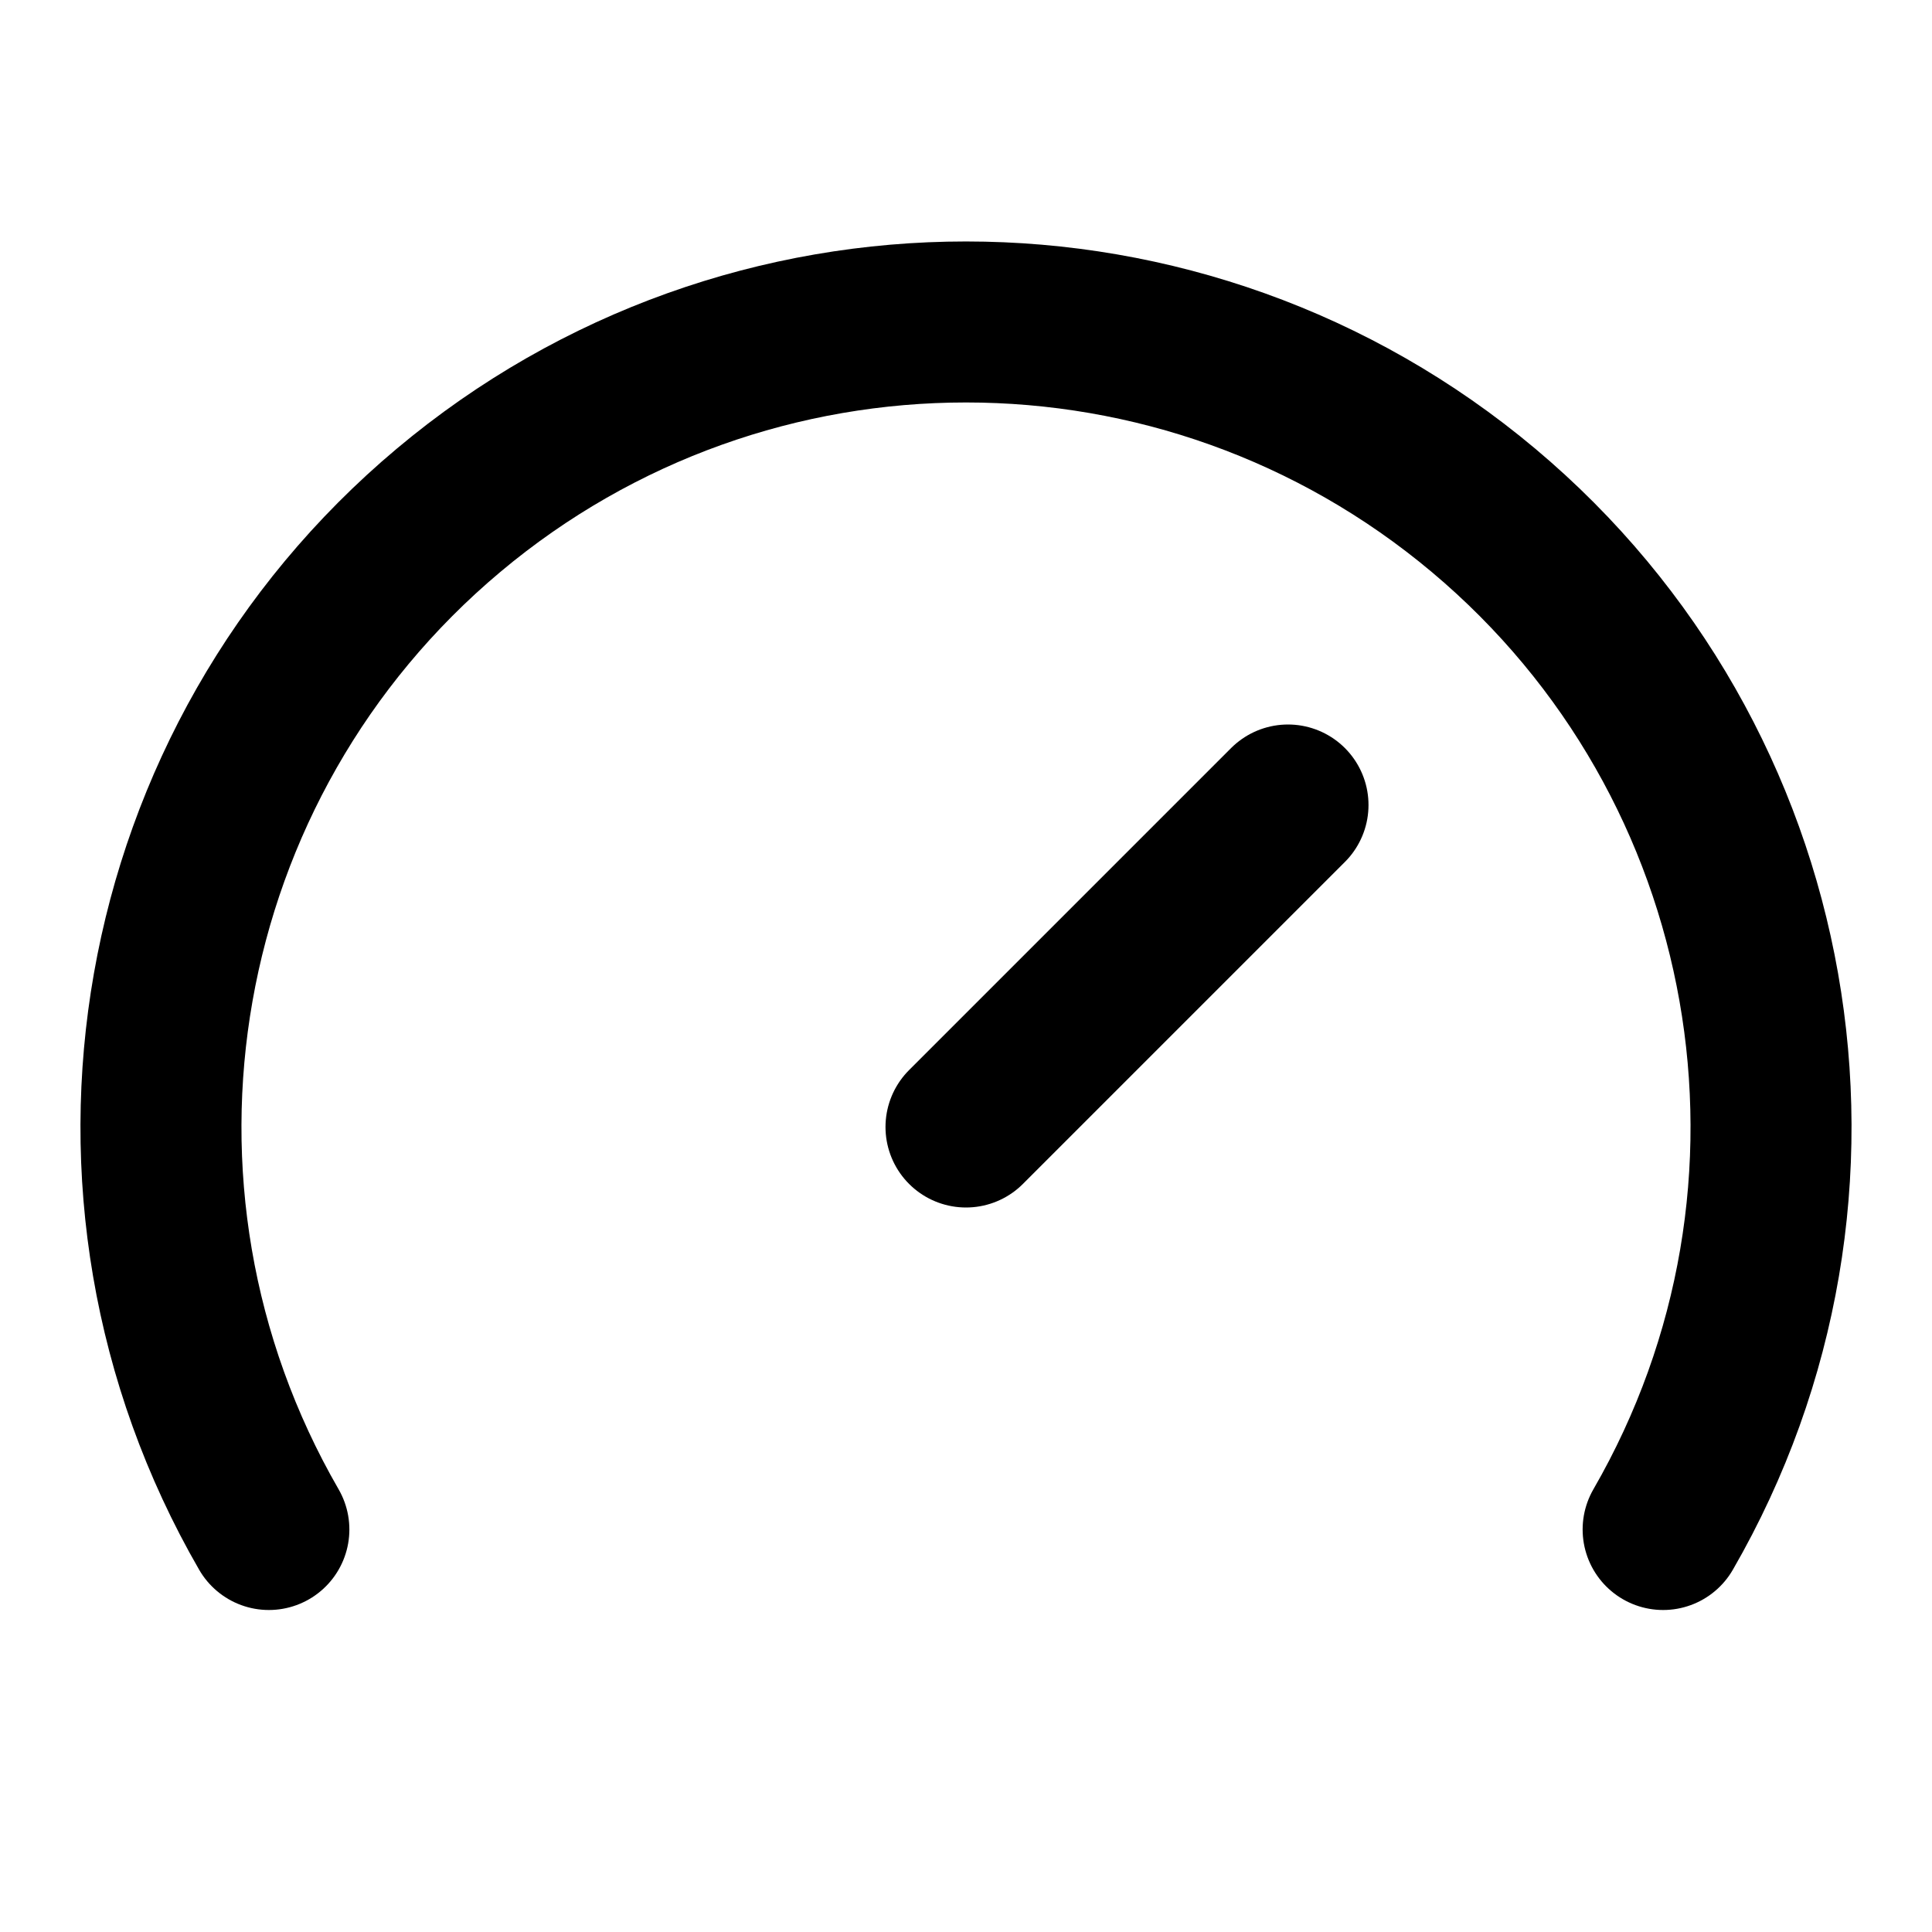
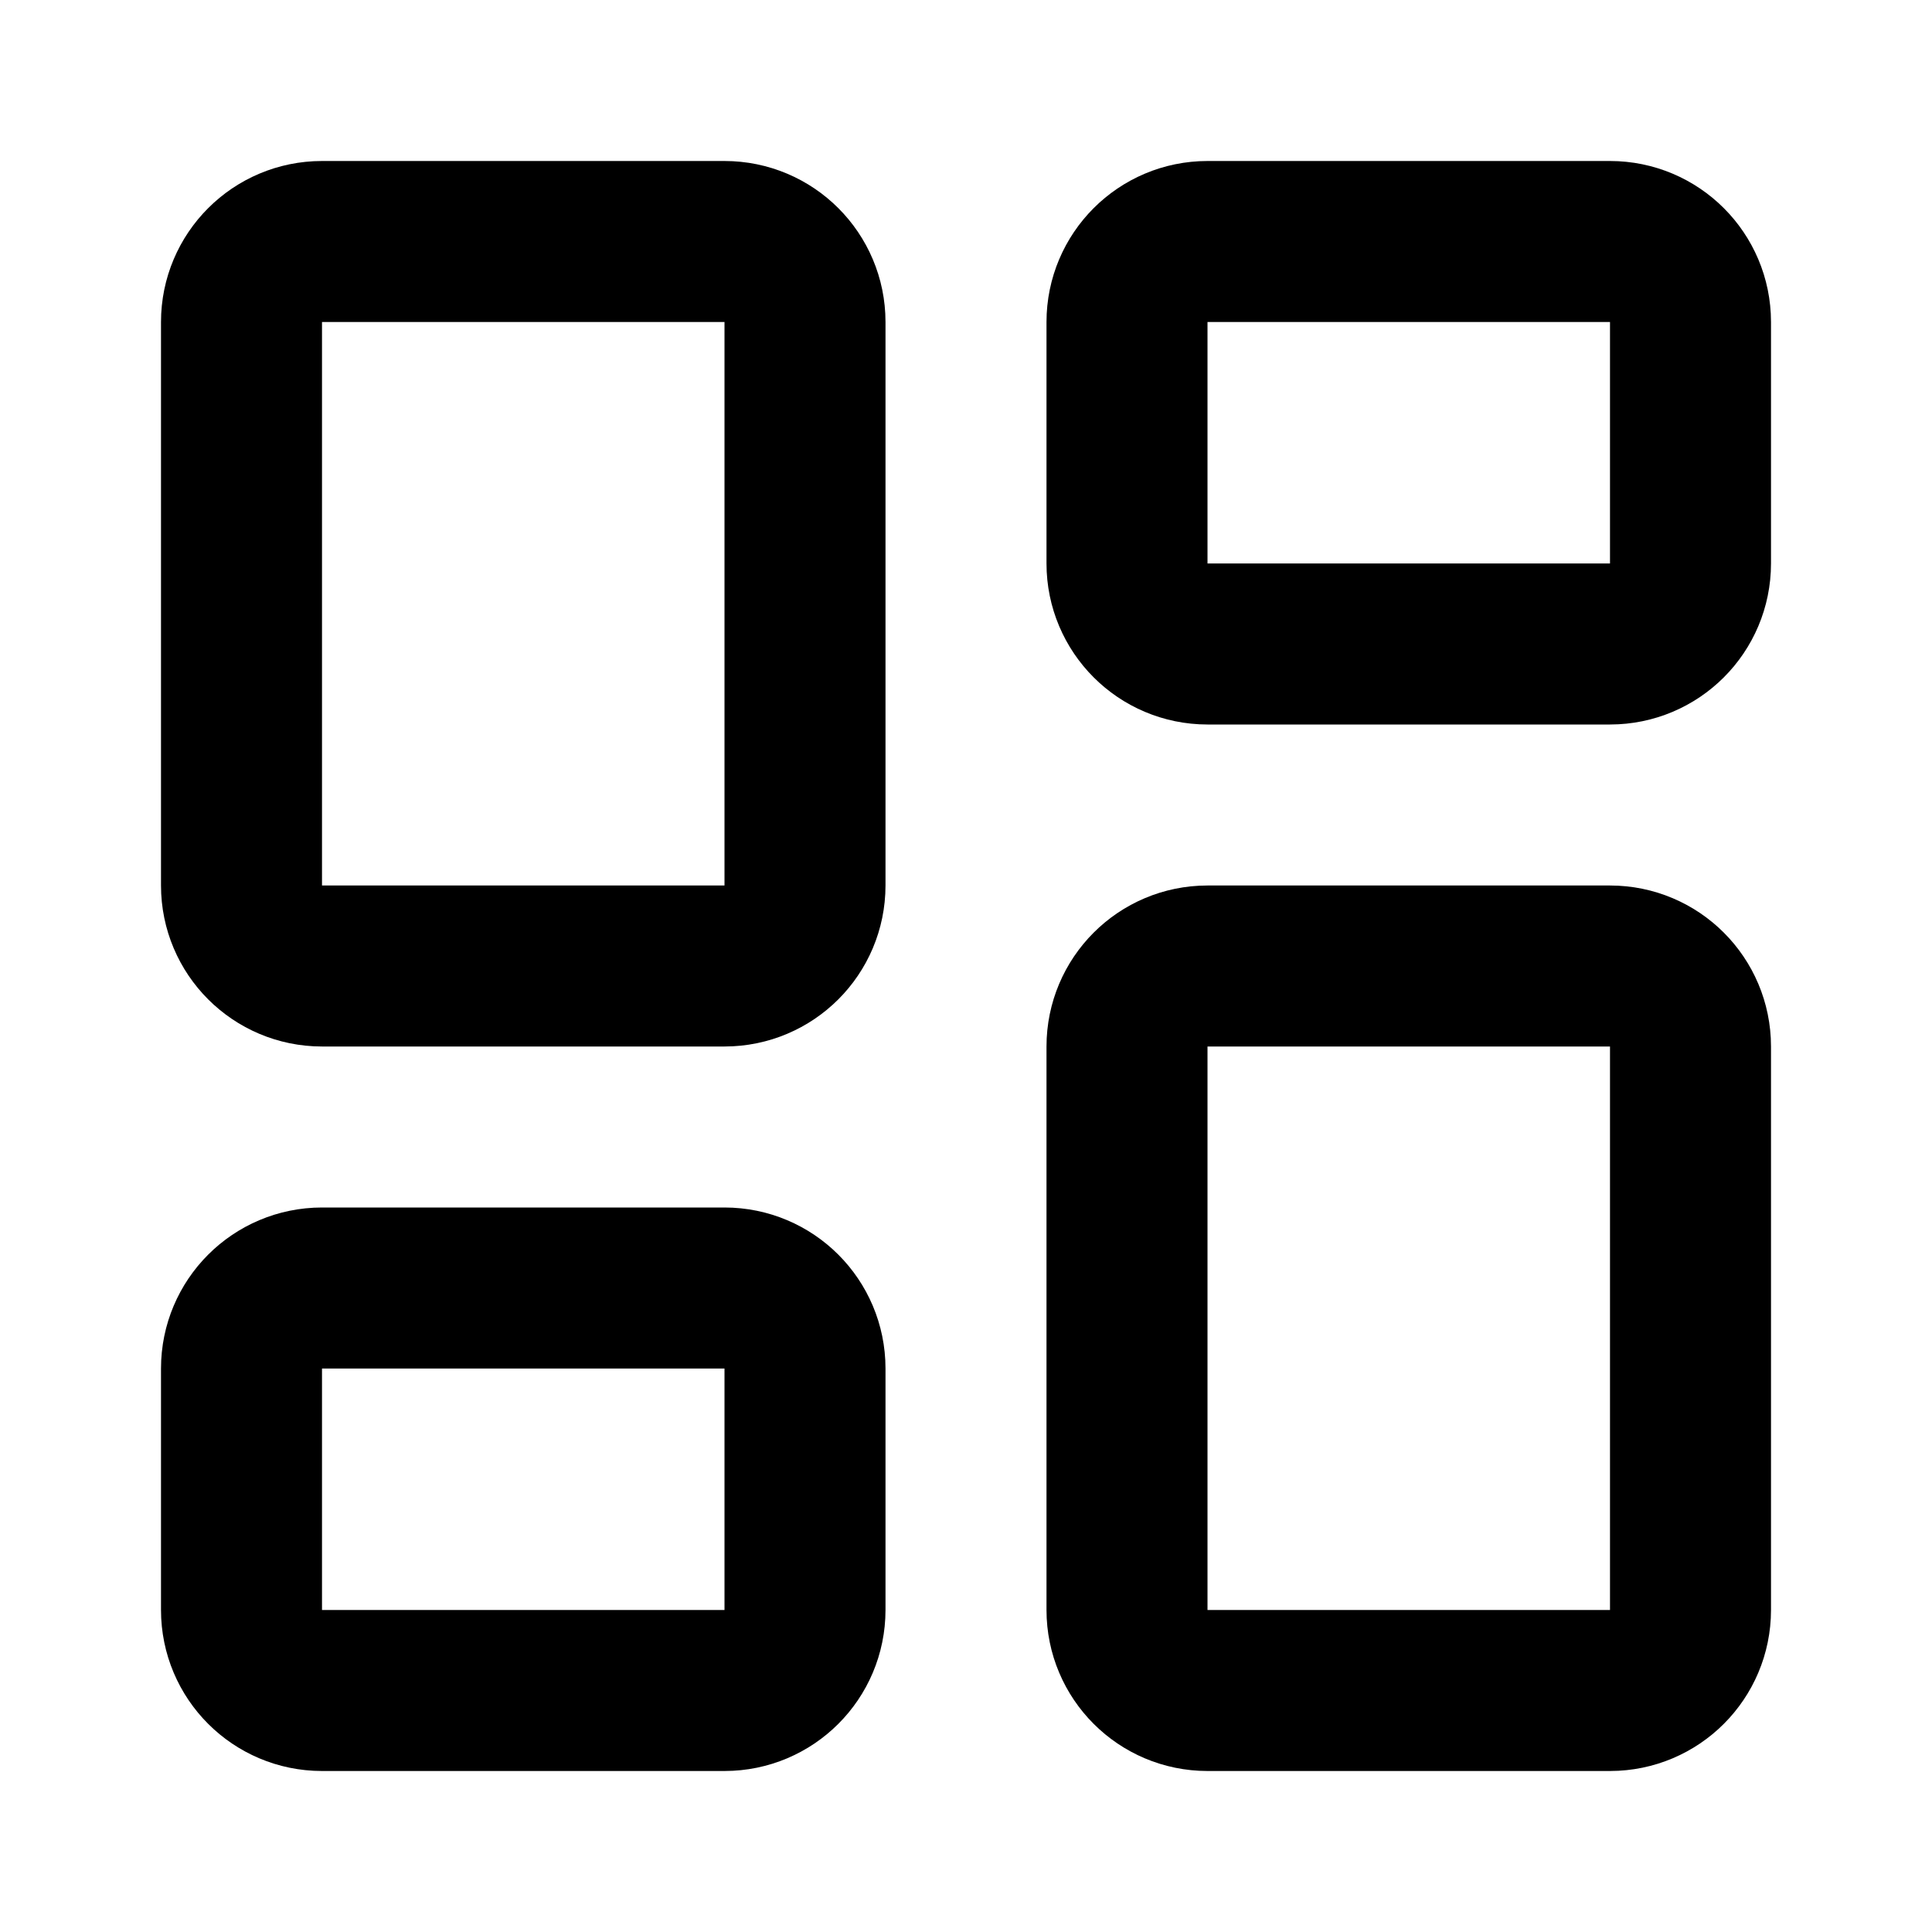
<svg xmlns="http://www.w3.org/2000/svg" viewBox="0 0 24 24">
  <g fill="none" stroke="currentColor" stroke-width="2" stroke-linecap="round" stroke-linejoin="round">
-     <path d="m12 14 4-4" />
-     <path d="M3.34 19a10 10 0 1 1 17.32 0" />
+     <rect width="7" height="9" x="3" y="3" rx="1" />
+     <rect width="7" height="5" x="14" y="3" rx="1" />
+     <rect width="7" height="9" x="14" y="12" rx="1" />
+     <rect width="7" height="5" x="3" y="16" rx="1" />
  </g>
</svg>
